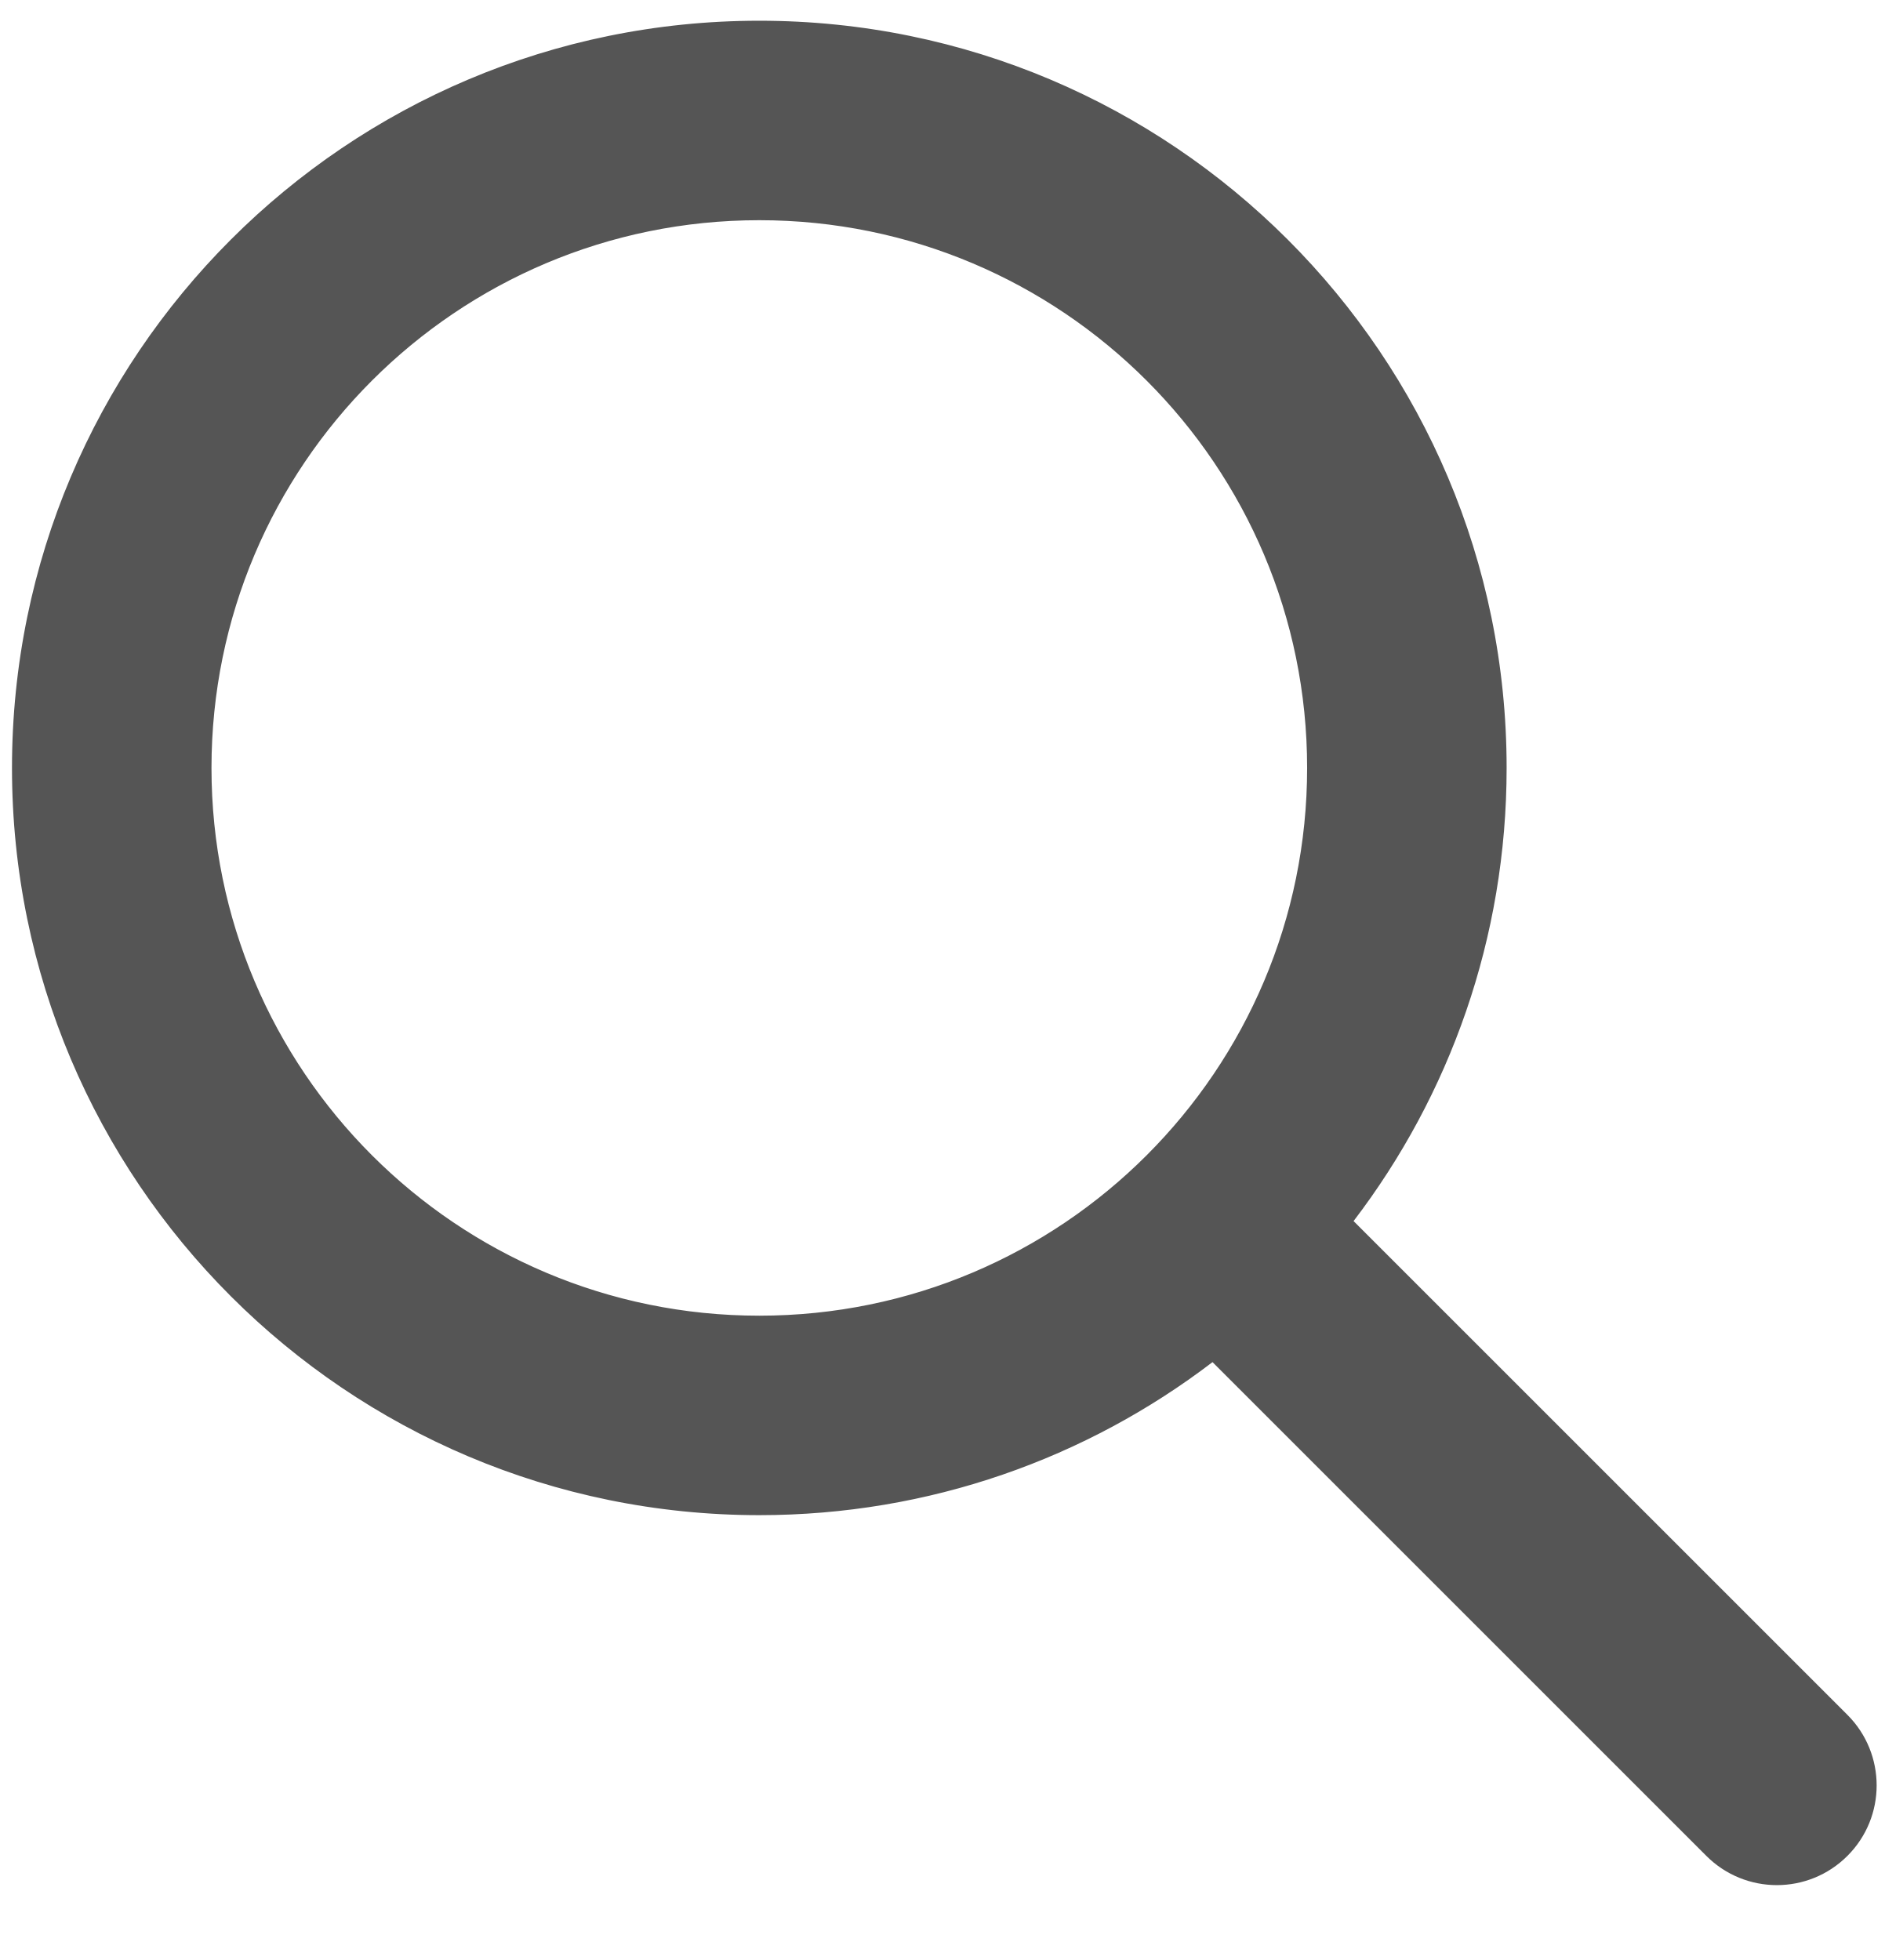
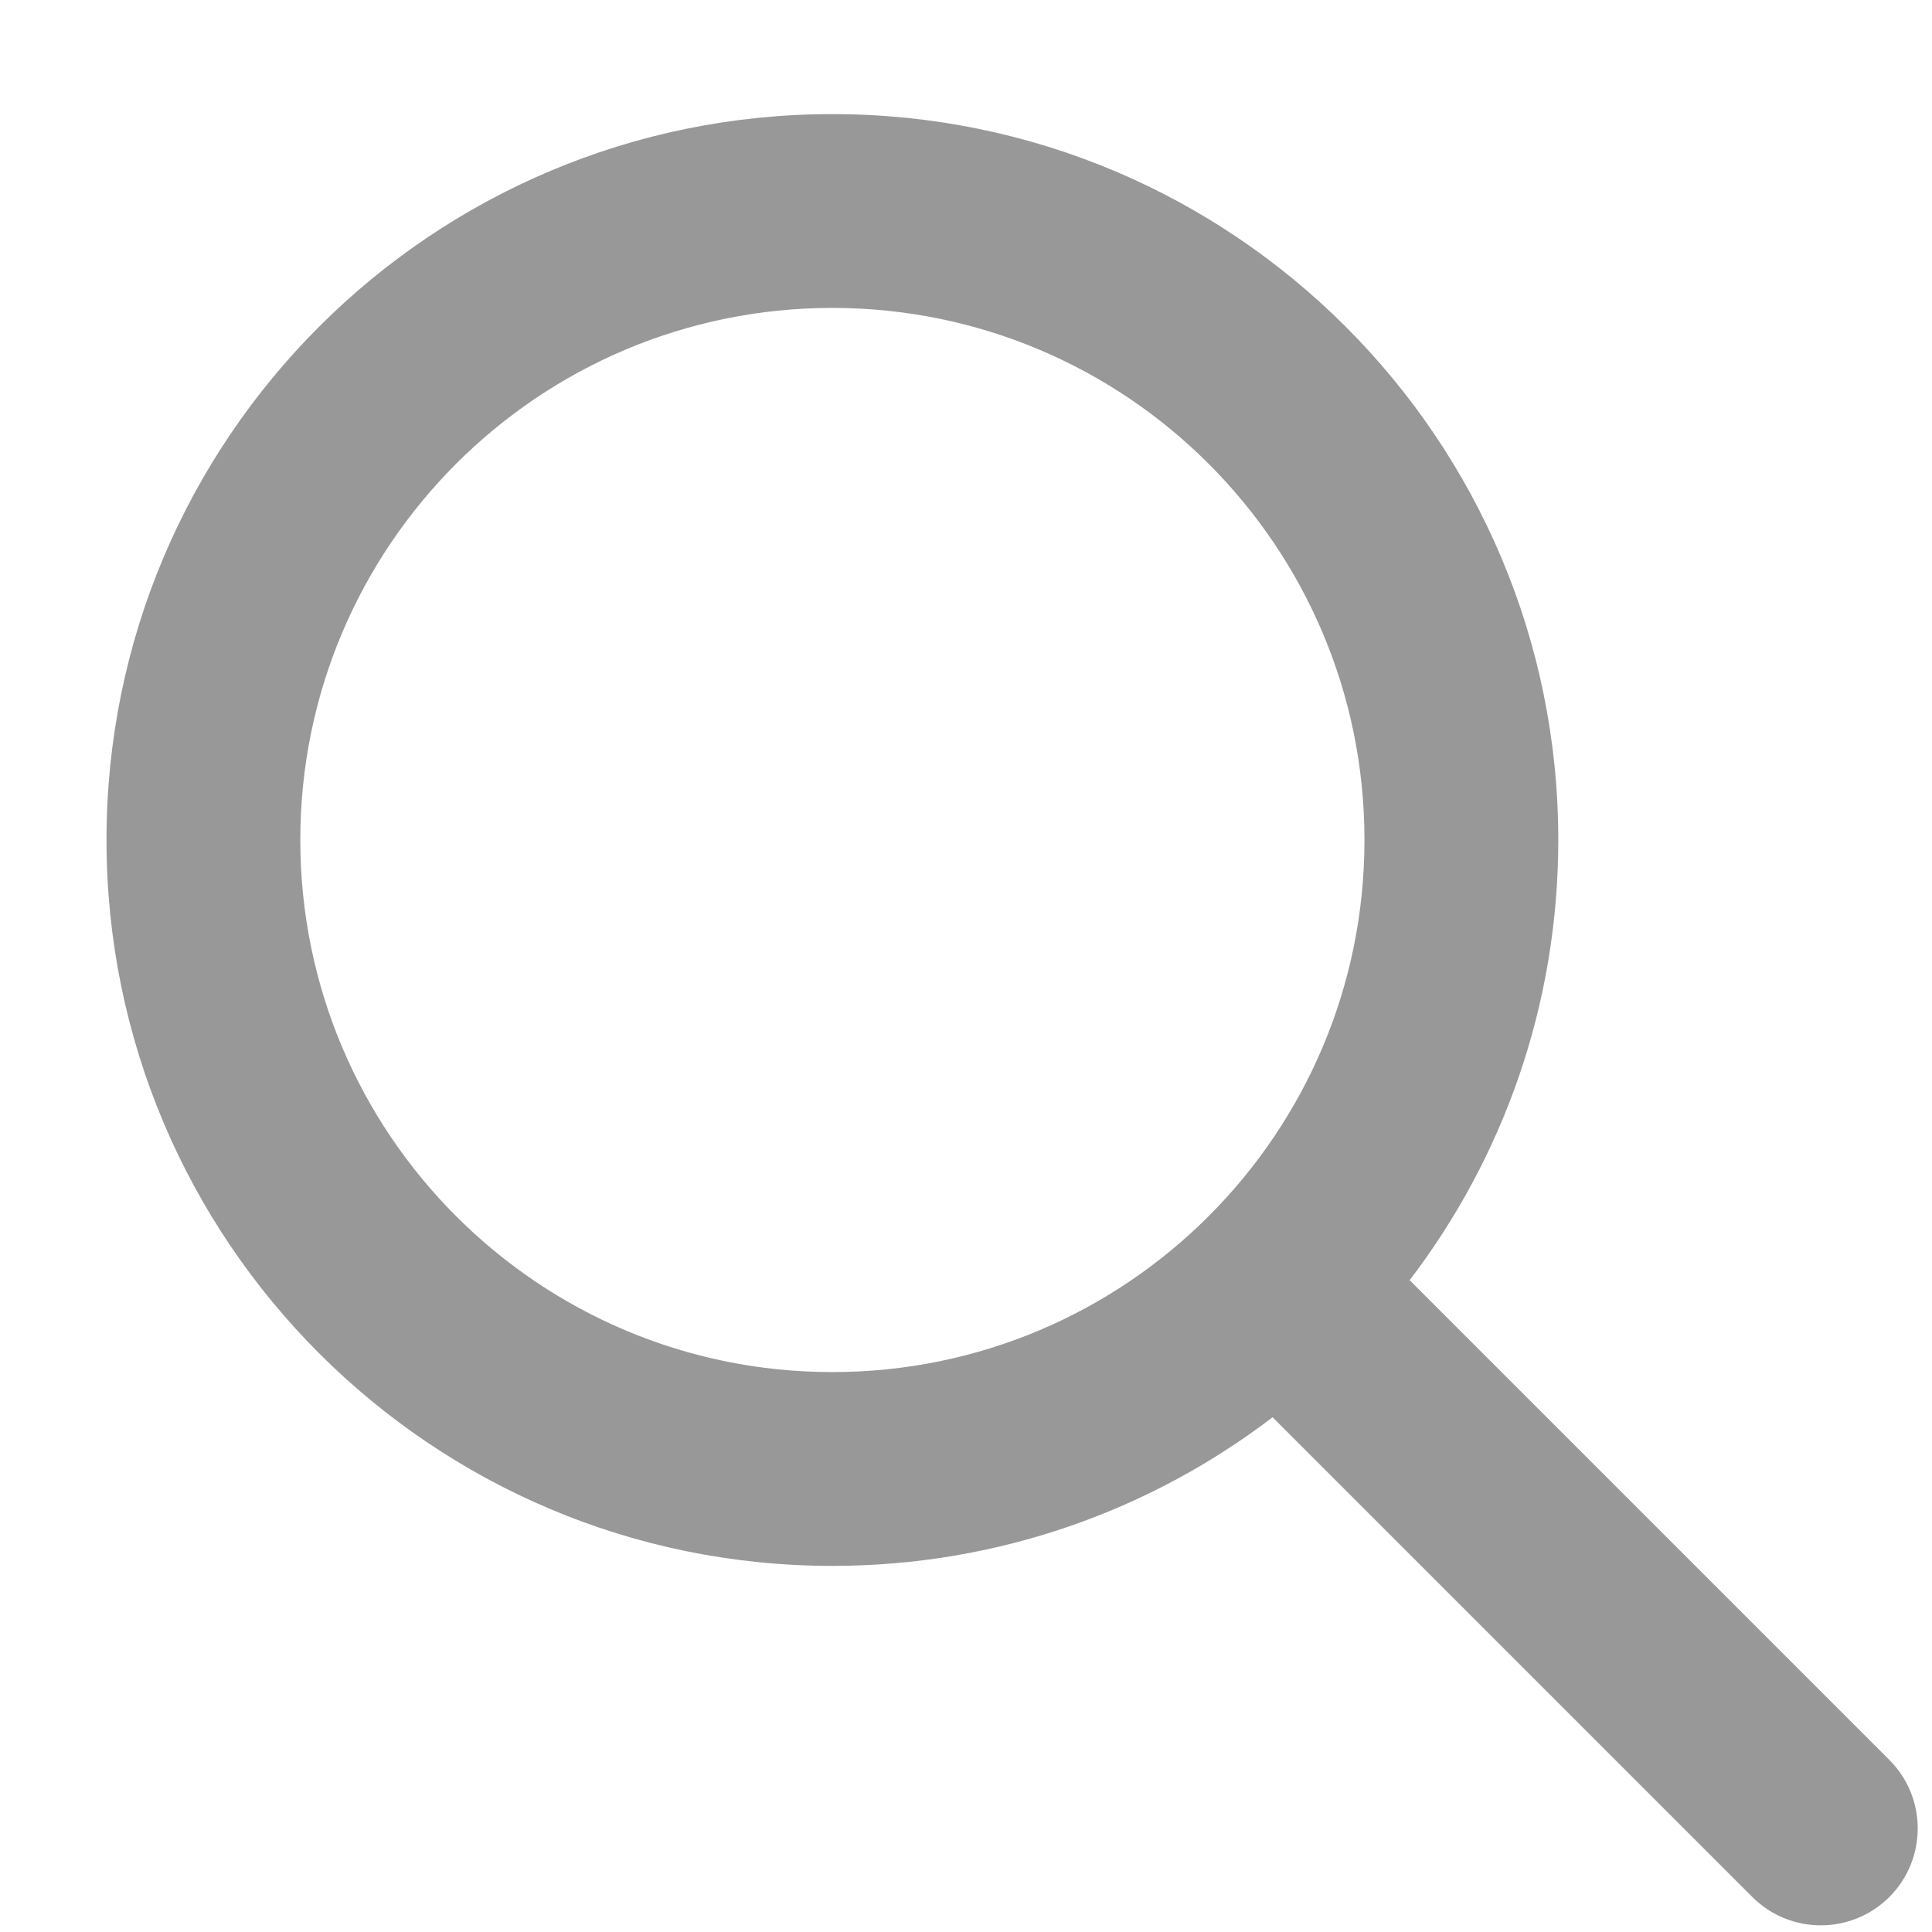
- <svg xmlns="http://www.w3.org/2000/svg" width="25" height="26" viewBox="0 0 25 26" fill="none">
-   <path fill-rule="evenodd" clip-rule="evenodd" d="M10.071 2.825C6.005 2.825 2.709 6.121 2.709 10.187C2.709 14.253 6.005 17.549 10.071 17.549C14.136 17.549 17.433 14.253 17.433 10.187C17.433 6.121 14.136 2.825 10.071 2.825ZM0.255 10.187C0.255 4.766 4.65 0.371 10.071 0.371C15.492 0.371 19.886 4.766 19.886 10.187C19.886 15.608 15.492 20.003 10.071 20.003C4.65 20.003 0.255 15.608 0.255 10.187Z" fill="#555555" />
-   <path fill-rule="evenodd" clip-rule="evenodd" d="M15.338 15.454C15.817 14.975 16.594 14.975 17.073 15.454L24.435 22.816C24.914 23.295 24.914 24.072 24.435 24.551C23.956 25.031 23.179 25.031 22.7 24.551L15.338 17.19C14.859 16.71 14.859 15.934 15.338 15.454Z" fill="#555555" />
-   <path fill-rule="evenodd" clip-rule="evenodd" d="M0.159 10.187C0.159 4.713 4.597 0.275 10.071 0.275C15.545 0.275 19.983 4.713 19.983 10.187C19.983 12.447 19.226 14.531 17.953 16.198L24.503 22.748C25.02 23.265 25.02 24.103 24.503 24.619C23.986 25.136 23.149 25.136 22.632 24.619L16.082 18.069C14.414 19.343 12.331 20.099 10.071 20.099C4.597 20.099 0.159 15.661 0.159 10.187ZM16.234 17.95L22.768 24.484C23.209 24.925 23.925 24.925 24.367 24.484C24.809 24.042 24.809 23.326 24.367 22.884L17.834 16.351C17.363 16.943 16.826 17.48 16.234 17.95ZM17.697 16.214C17.228 16.807 16.691 17.344 16.098 17.813L15.406 17.122C14.964 16.68 14.964 15.964 15.406 15.522C15.848 15.081 16.564 15.081 17.005 15.522L17.697 16.214ZM17.816 16.061C19.055 14.429 19.791 12.394 19.791 10.187C19.791 4.819 15.439 0.467 10.071 0.467C4.703 0.467 0.351 4.819 0.351 10.187C0.351 15.555 4.703 19.907 10.071 19.907C12.278 19.907 14.313 19.171 15.945 17.932L15.27 17.258C14.873 16.86 14.781 16.274 14.995 15.789C13.681 16.944 11.958 17.645 10.071 17.645C5.952 17.645 2.613 14.306 2.613 10.187C2.613 6.068 5.952 2.729 10.071 2.729C14.19 2.729 17.529 6.068 17.529 10.187C17.529 12.074 16.828 13.797 15.672 15.111C16.157 14.898 16.744 14.989 17.141 15.386L17.816 16.061ZM10.071 2.921C6.058 2.921 2.805 6.174 2.805 10.187C2.805 14.2 6.058 17.453 10.071 17.453C14.084 17.453 17.337 14.2 17.337 10.187C17.337 6.174 14.084 2.921 10.071 2.921Z" fill="#555555" />
+ <svg xmlns="http://www.w3.org/2000/svg" width="16" height="16" viewBox="0 0 16 16" fill="none">
+   <path fill-rule="evenodd" clip-rule="evenodd" d="M6.893 2.492C4.427 2.492 2.428 4.491 2.428 6.957C2.428 9.423 4.427 11.422 6.893 11.422C9.359 11.422 11.358 9.423 11.358 6.957C11.358 4.491 9.359 2.492 6.893 2.492ZM0.94 6.957C0.94 3.669 3.605 1.003 6.893 1.003C10.181 1.003 12.847 3.669 12.847 6.957C12.847 10.245 10.181 12.91 6.893 12.91C3.605 12.91 0.94 10.245 0.94 6.957Z" fill="#989898" />
+   <path fill-rule="evenodd" clip-rule="evenodd" d="M10.088 10.151C10.379 9.861 10.85 9.861 11.14 10.151L15.605 14.616C15.896 14.907 15.896 15.378 15.605 15.669C15.315 15.959 14.844 15.959 14.553 15.669L10.088 11.204C9.797 10.913 9.797 10.442 10.088 10.151Z" fill="#989898" />
+   <path fill-rule="evenodd" clip-rule="evenodd" d="M0.882 6.956C0.882 3.636 3.573 0.945 6.893 0.945C10.214 0.945 12.905 3.636 12.905 6.956C12.905 8.327 12.446 9.591 11.674 10.602L15.647 14.575C15.96 14.888 15.96 15.396 15.647 15.71C15.333 16.023 14.825 16.023 14.512 15.71L10.539 11.737C9.528 12.509 8.264 12.968 6.893 12.968C3.573 12.968 0.882 10.277 0.882 6.956ZM10.632 11.665L14.594 15.627C14.862 15.895 15.297 15.895 15.565 15.627C15.832 15.36 15.832 14.925 15.565 14.657L11.602 10.695C11.316 11.054 10.991 11.379 10.632 11.665ZM11.519 10.612C11.234 10.972 10.909 11.297 10.549 11.582L10.129 11.162C9.861 10.895 9.861 10.46 10.129 10.192C10.397 9.924 10.832 9.924 11.099 10.192L11.519 10.612ZM11.591 10.519C12.342 9.529 12.789 8.295 12.789 6.956C12.789 3.701 10.149 1.061 6.893 1.061C3.638 1.061 0.998 3.701 0.998 6.956C0.998 10.212 3.638 12.852 6.893 12.852C8.232 12.852 9.466 12.405 10.456 11.654L10.047 11.245C9.806 11.004 9.75 10.648 9.88 10.354C9.083 11.055 8.038 11.48 6.893 11.48C4.395 11.48 2.37 9.455 2.37 6.956C2.37 4.458 4.395 2.433 6.893 2.433C9.392 2.433 11.417 4.458 11.417 6.956C11.417 8.101 10.992 9.146 10.291 9.943C10.585 9.813 10.941 9.869 11.182 10.11L11.591 10.519ZM6.893 2.55C4.46 2.55 2.487 4.523 2.487 6.956C2.487 9.39 4.46 11.363 6.893 11.363C9.327 11.363 11.3 9.39 11.3 6.956C11.3 4.523 9.327 2.55 6.893 2.55Z" fill="#989898" />
</svg>
